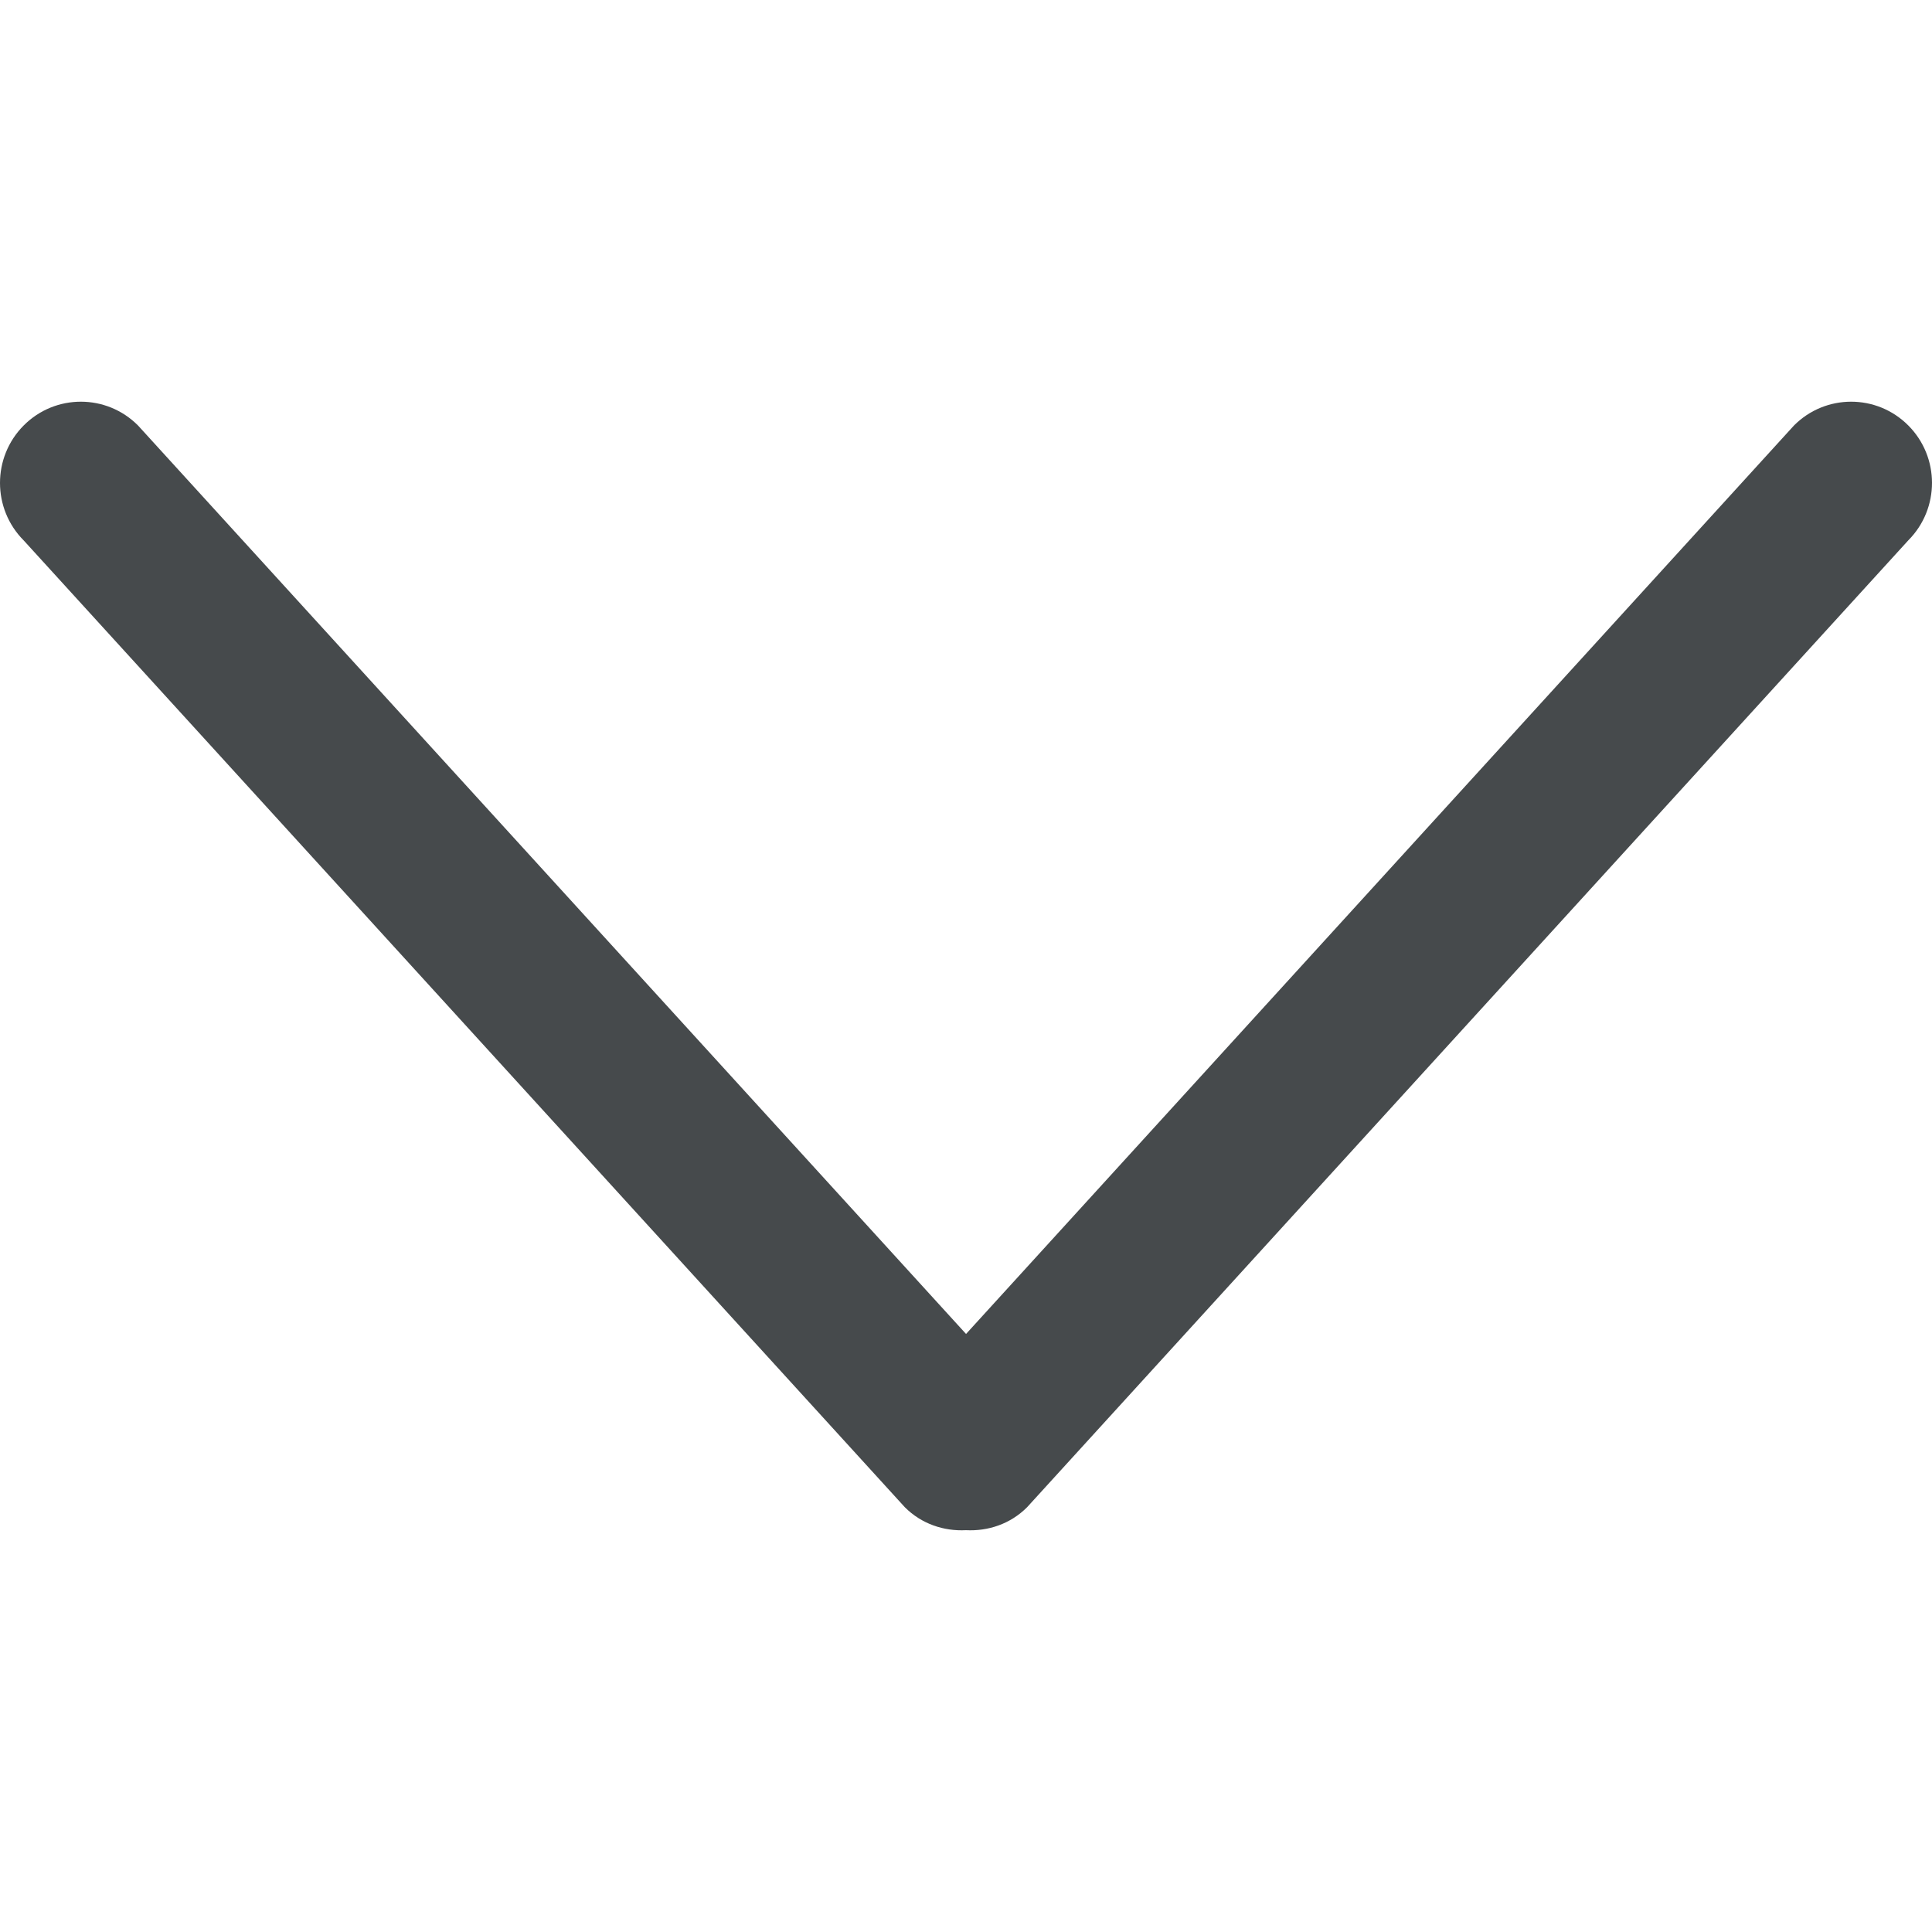
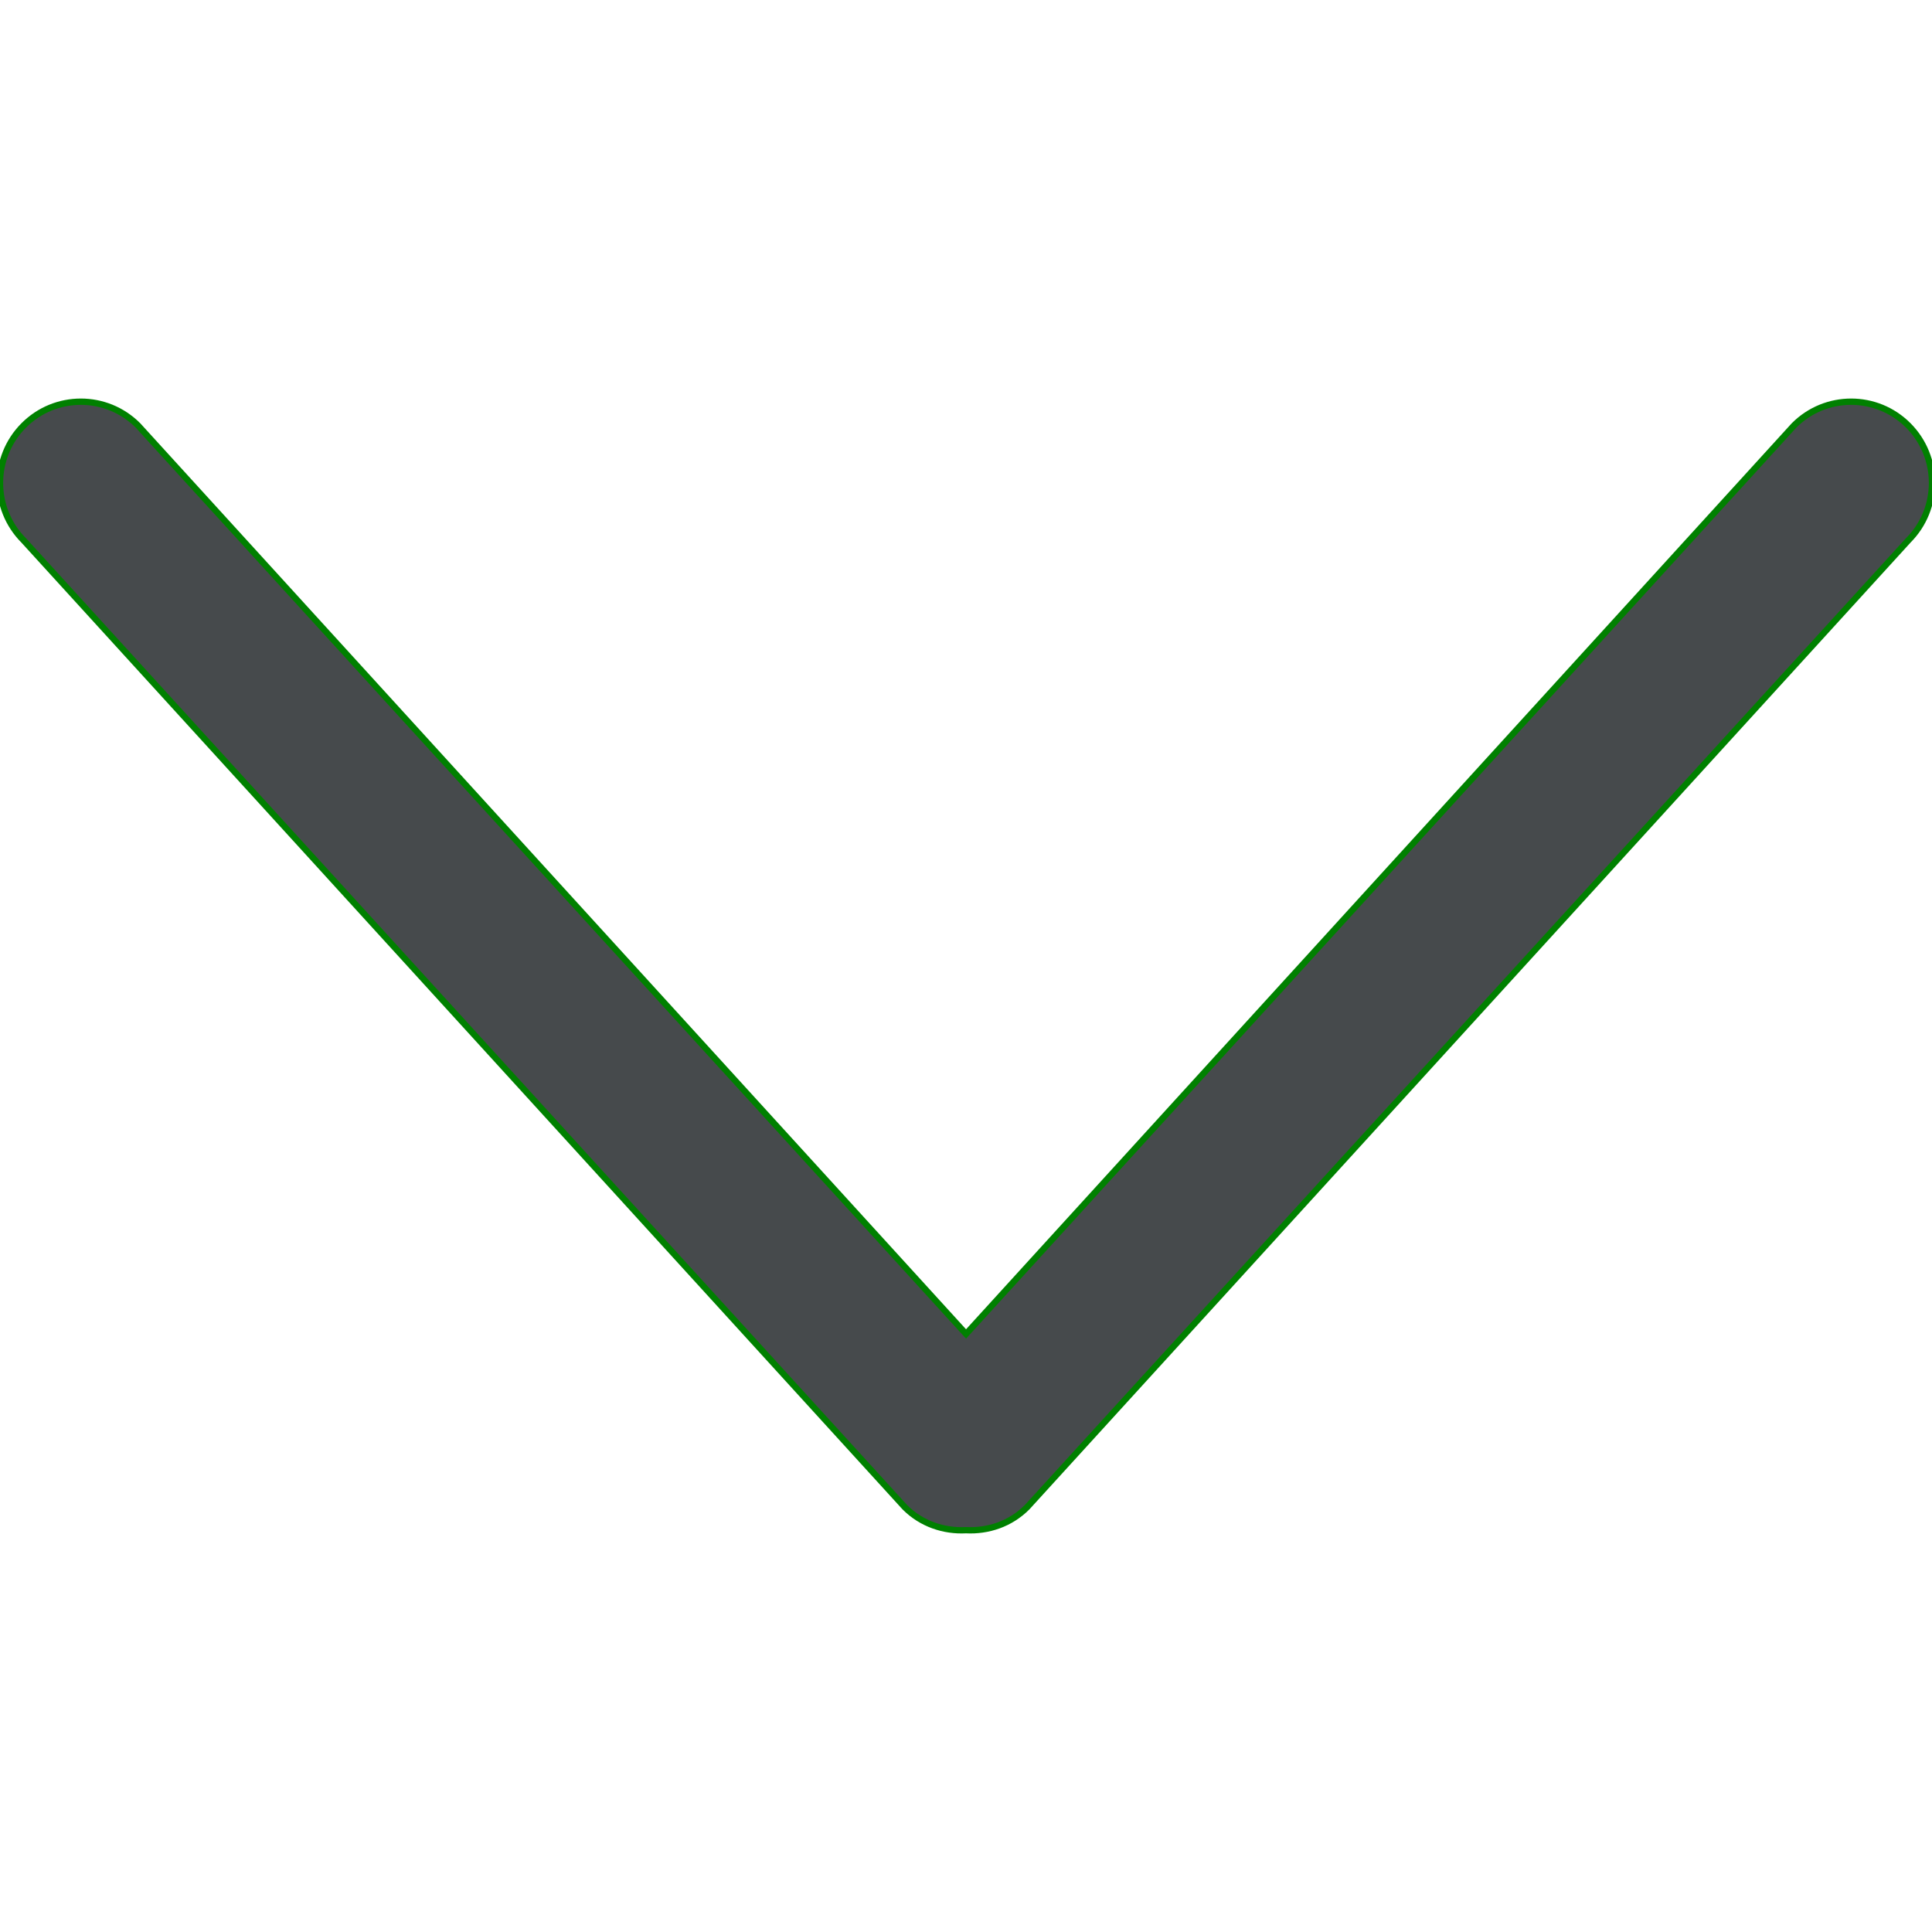
<svg xmlns="http://www.w3.org/2000/svg" version="1.1" id="Capa_1" x="0px" y="0px" width="612px" height="612px" viewBox="0 0 612 612" style="enable-background:new 0 0 612 612;" xml:space="preserve">
-   <path fill="#464a4c" d="M604.501,134.782c-9.999-10.05-26.222-10.05-36.221,0L306.014,422.558L43.721,134.782     c-9.999-10.05-26.223-10.05-36.222,0s-9.999,26.35,0,36.399l279.103,306.241c5.331,5.357,12.422,7.652,19.386,7.296     c6.988,0.356,14.055-1.939,19.386-7.296l279.128-306.268C614.5,161.106,614.5,144.832,604.501,134.782z" />
+   <path fill="#464a4c" stroke-width="2" stroke="green" d="M604.501,134.782c-9.999-10.05-26.222-10.05-36.221,0L306.014,422.558L43.721,134.782     c-9.999-10.05-26.223-10.05-36.222,0s-9.999,26.35,0,36.399l279.103,306.241c5.331,5.357,12.422,7.652,19.386,7.296     c6.988,0.356,14.055-1.939,19.386-7.296l279.128-306.268C614.5,161.106,614.5,144.832,604.501,134.782z" />
</svg>
